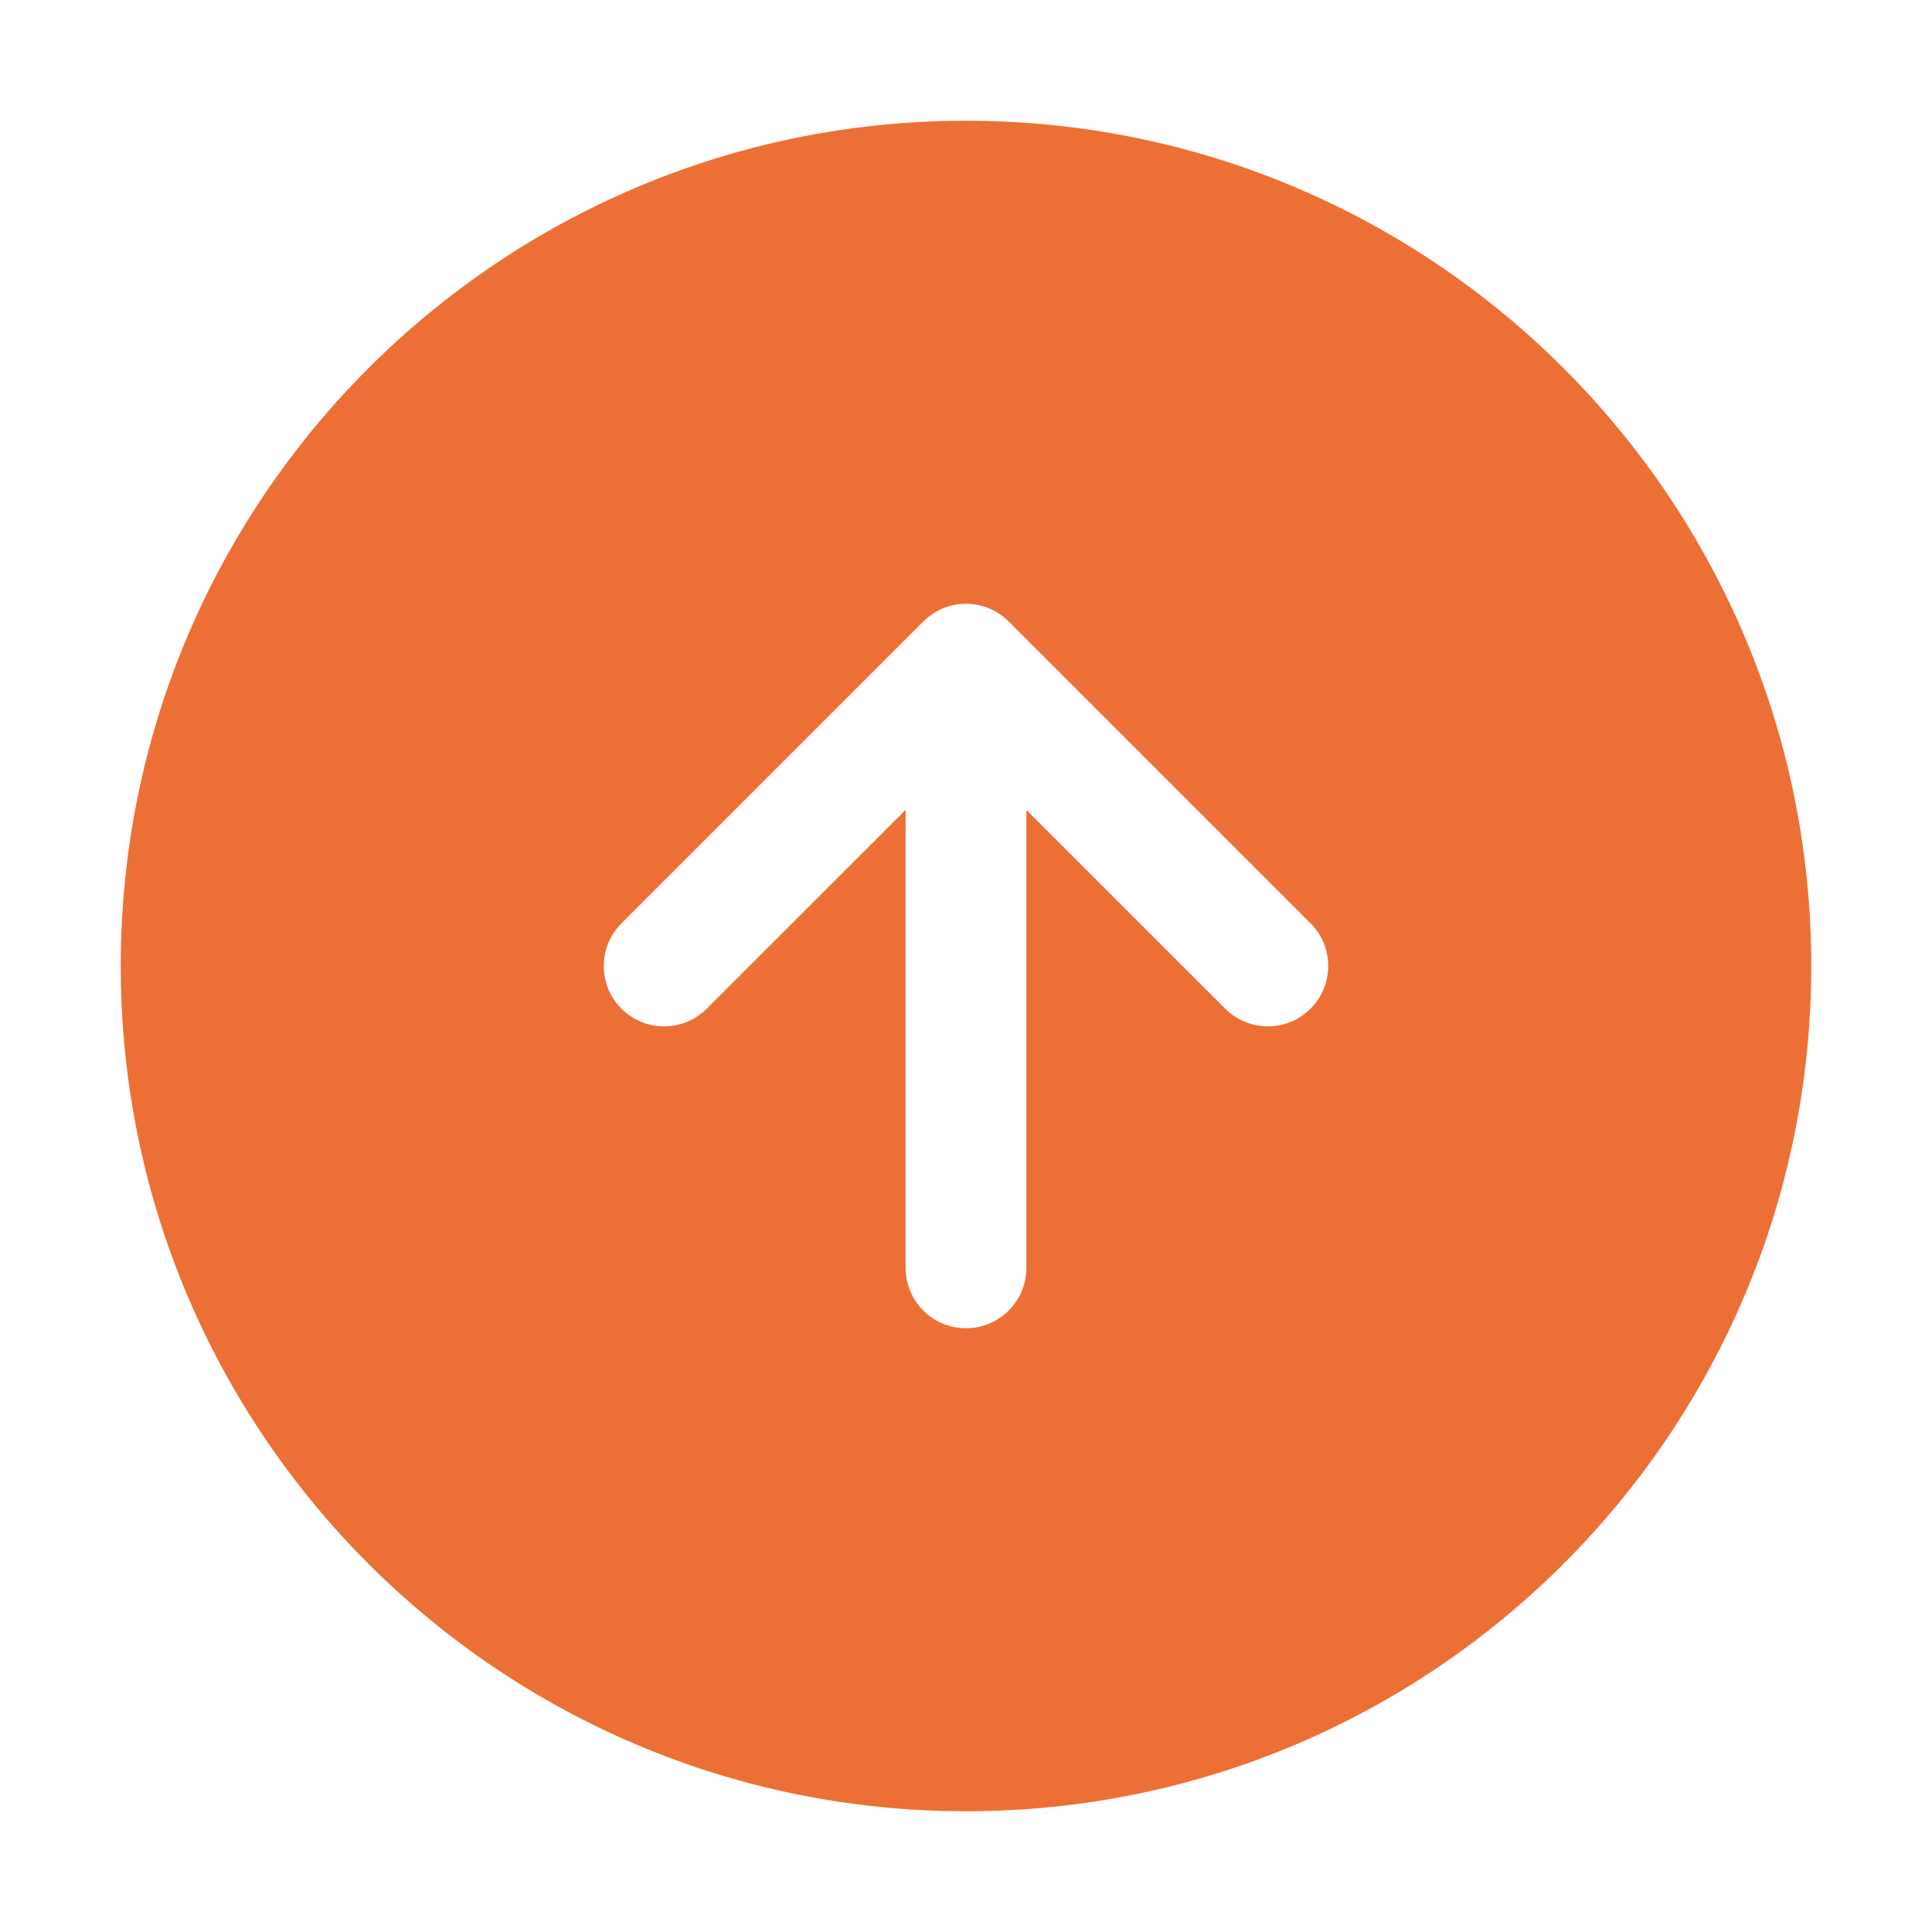
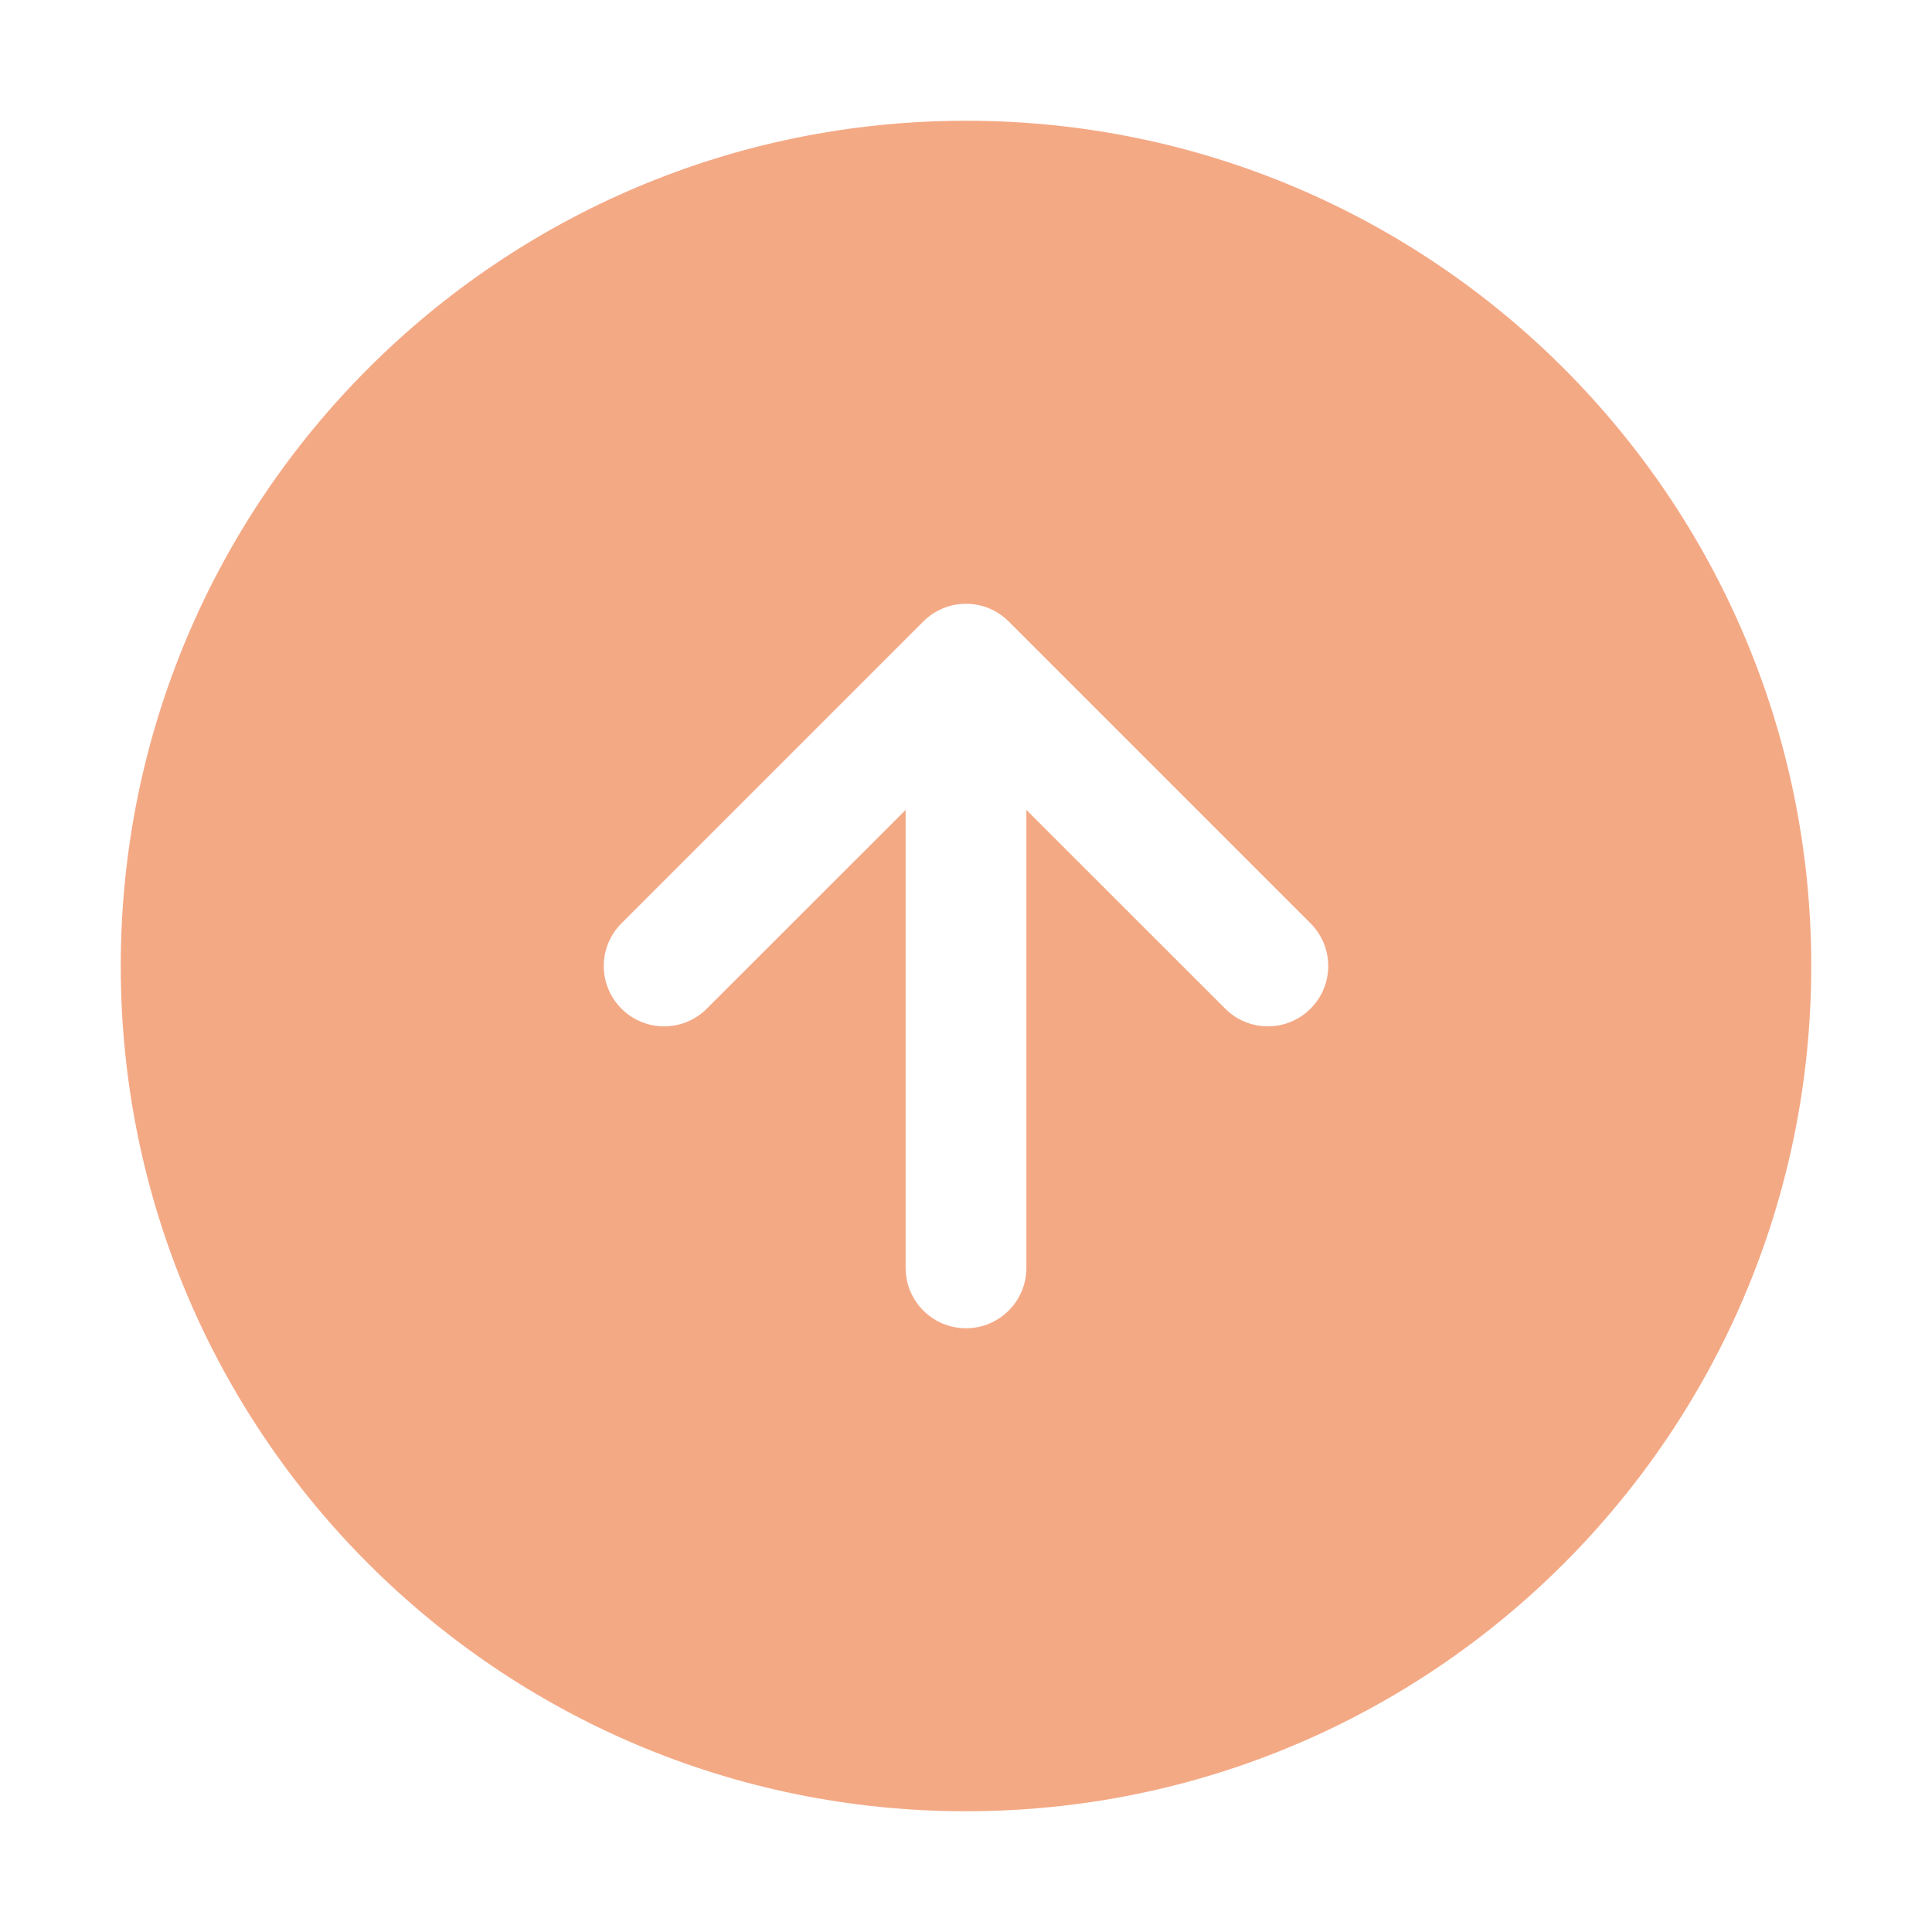
<svg xmlns="http://www.w3.org/2000/svg" width="800px" height="800px" viewBox="0 0 24 24" fill="none" transform="rotate(0)">
  <g id="SVGRepo_bgCarrier" stroke-width="0" />
  <g id="SVGRepo_tracerCarrier" stroke-linecap="round" stroke-linejoin="round" />
  <g id="SVGRepo_iconCarrier">
-     <path fill-rule="evenodd" clip-rule="evenodd" d="M1.5 12C1.5 6.201 6.201 1.5 12 1.5C17.799 1.5 22.5 6.201 22.5 12C22.5 17.799 17.799 22.5 12 22.5C6.201 22.5 1.5 17.799 1.5 12ZM15.22 12.53C15.513 12.823 15.987 12.823 16.28 12.53C16.573 12.237 16.573 11.763 16.28 11.47L12.53 7.72C12.237 7.427 11.763 7.427 11.47 7.72L7.72 11.47C7.427 11.763 7.427 12.237 7.72 12.53C8.013 12.823 8.487 12.823 8.78 12.53L11.25 10.061V15.75C11.25 16.164 11.586 16.5 12 16.5C12.414 16.5 12.75 16.164 12.75 15.75V10.061L15.22 12.53Z" fill="#ec7035" />
+     <path fill-rule="evenodd" clip-rule="evenodd" d="M1.5 12C1.5 6.201 6.201 1.5 12 1.5C17.799 1.5 22.5 6.201 22.5 12C22.5 17.799 17.799 22.5 12 22.5C6.201 22.5 1.5 17.799 1.5 12ZM15.22 12.53C15.513 12.823 15.987 12.823 16.28 12.53C16.573 12.237 16.573 11.763 16.28 11.47L12.53 7.72C12.237 7.427 11.763 7.427 11.47 7.72L7.72 11.47C7.427 11.763 7.427 12.237 7.72 12.53C8.013 12.823 8.487 12.823 8.78 12.53L11.25 10.061V15.75C11.25 16.164 11.586 16.5 12 16.5C12.414 16.5 12.75 16.164 12.75 15.75V10.061L15.22 12.53Z" fill="rgba(236, 112, 53, 0.6)" />
  </g>
</svg>
